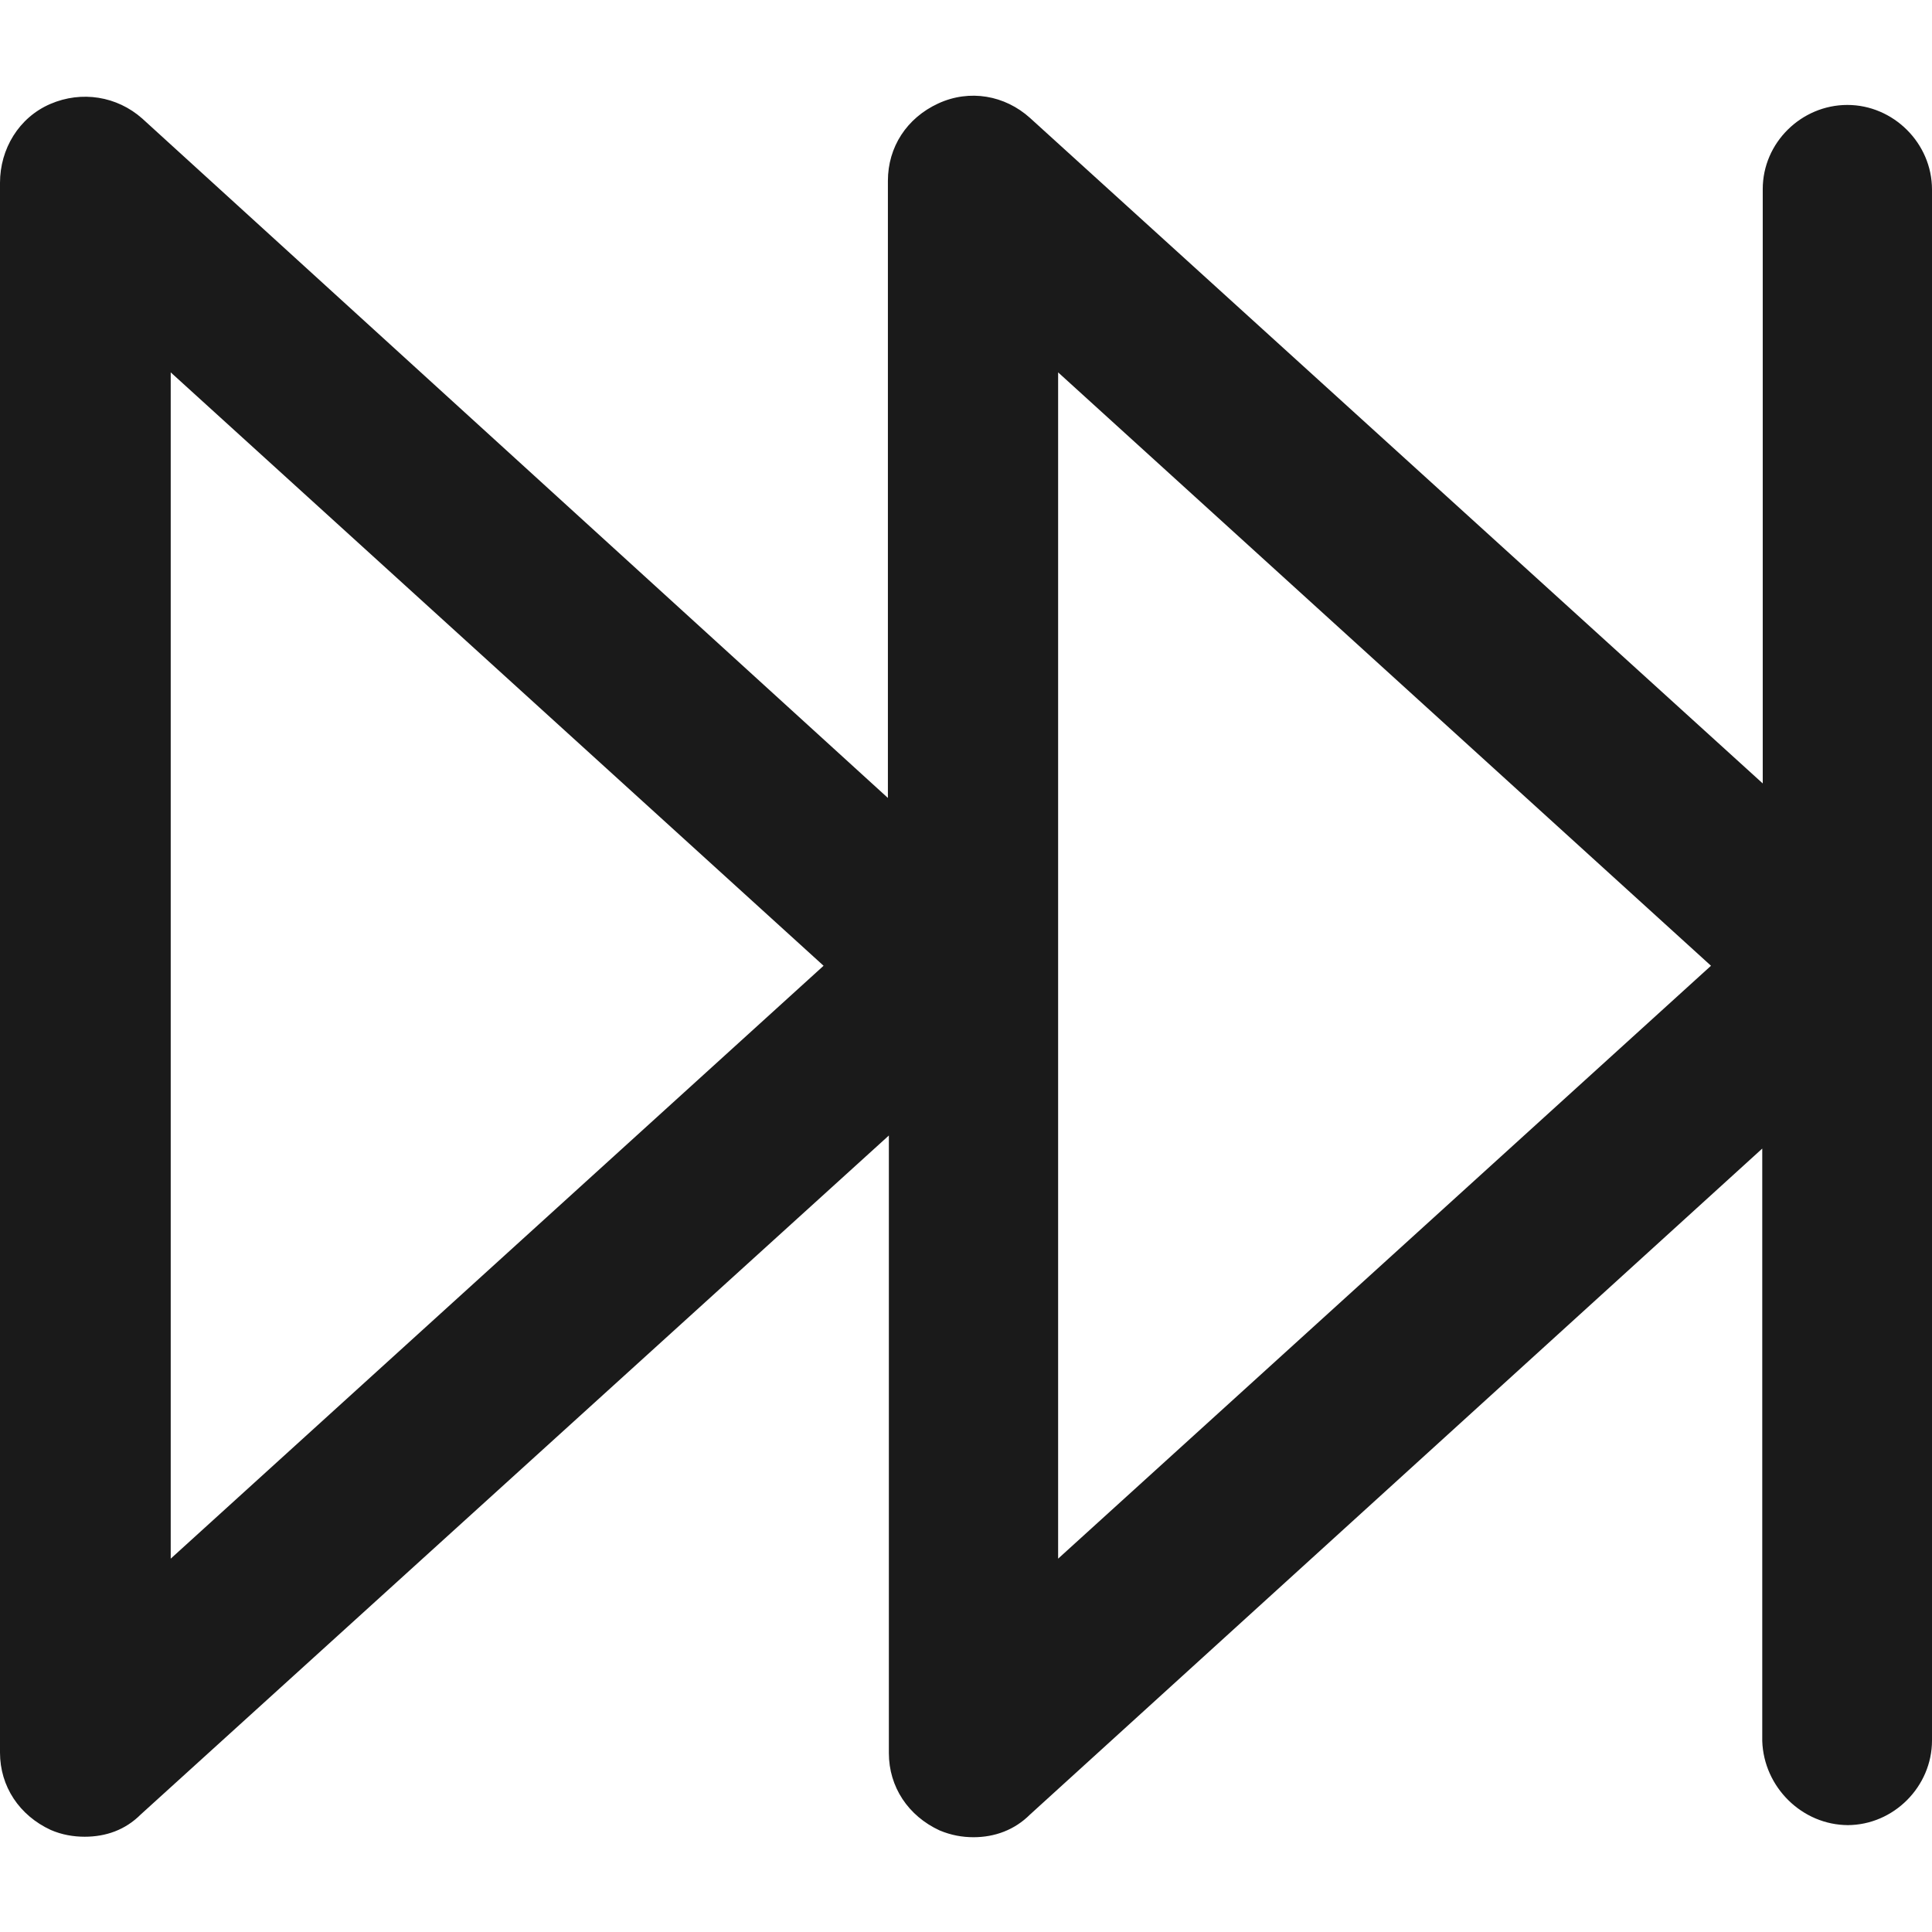
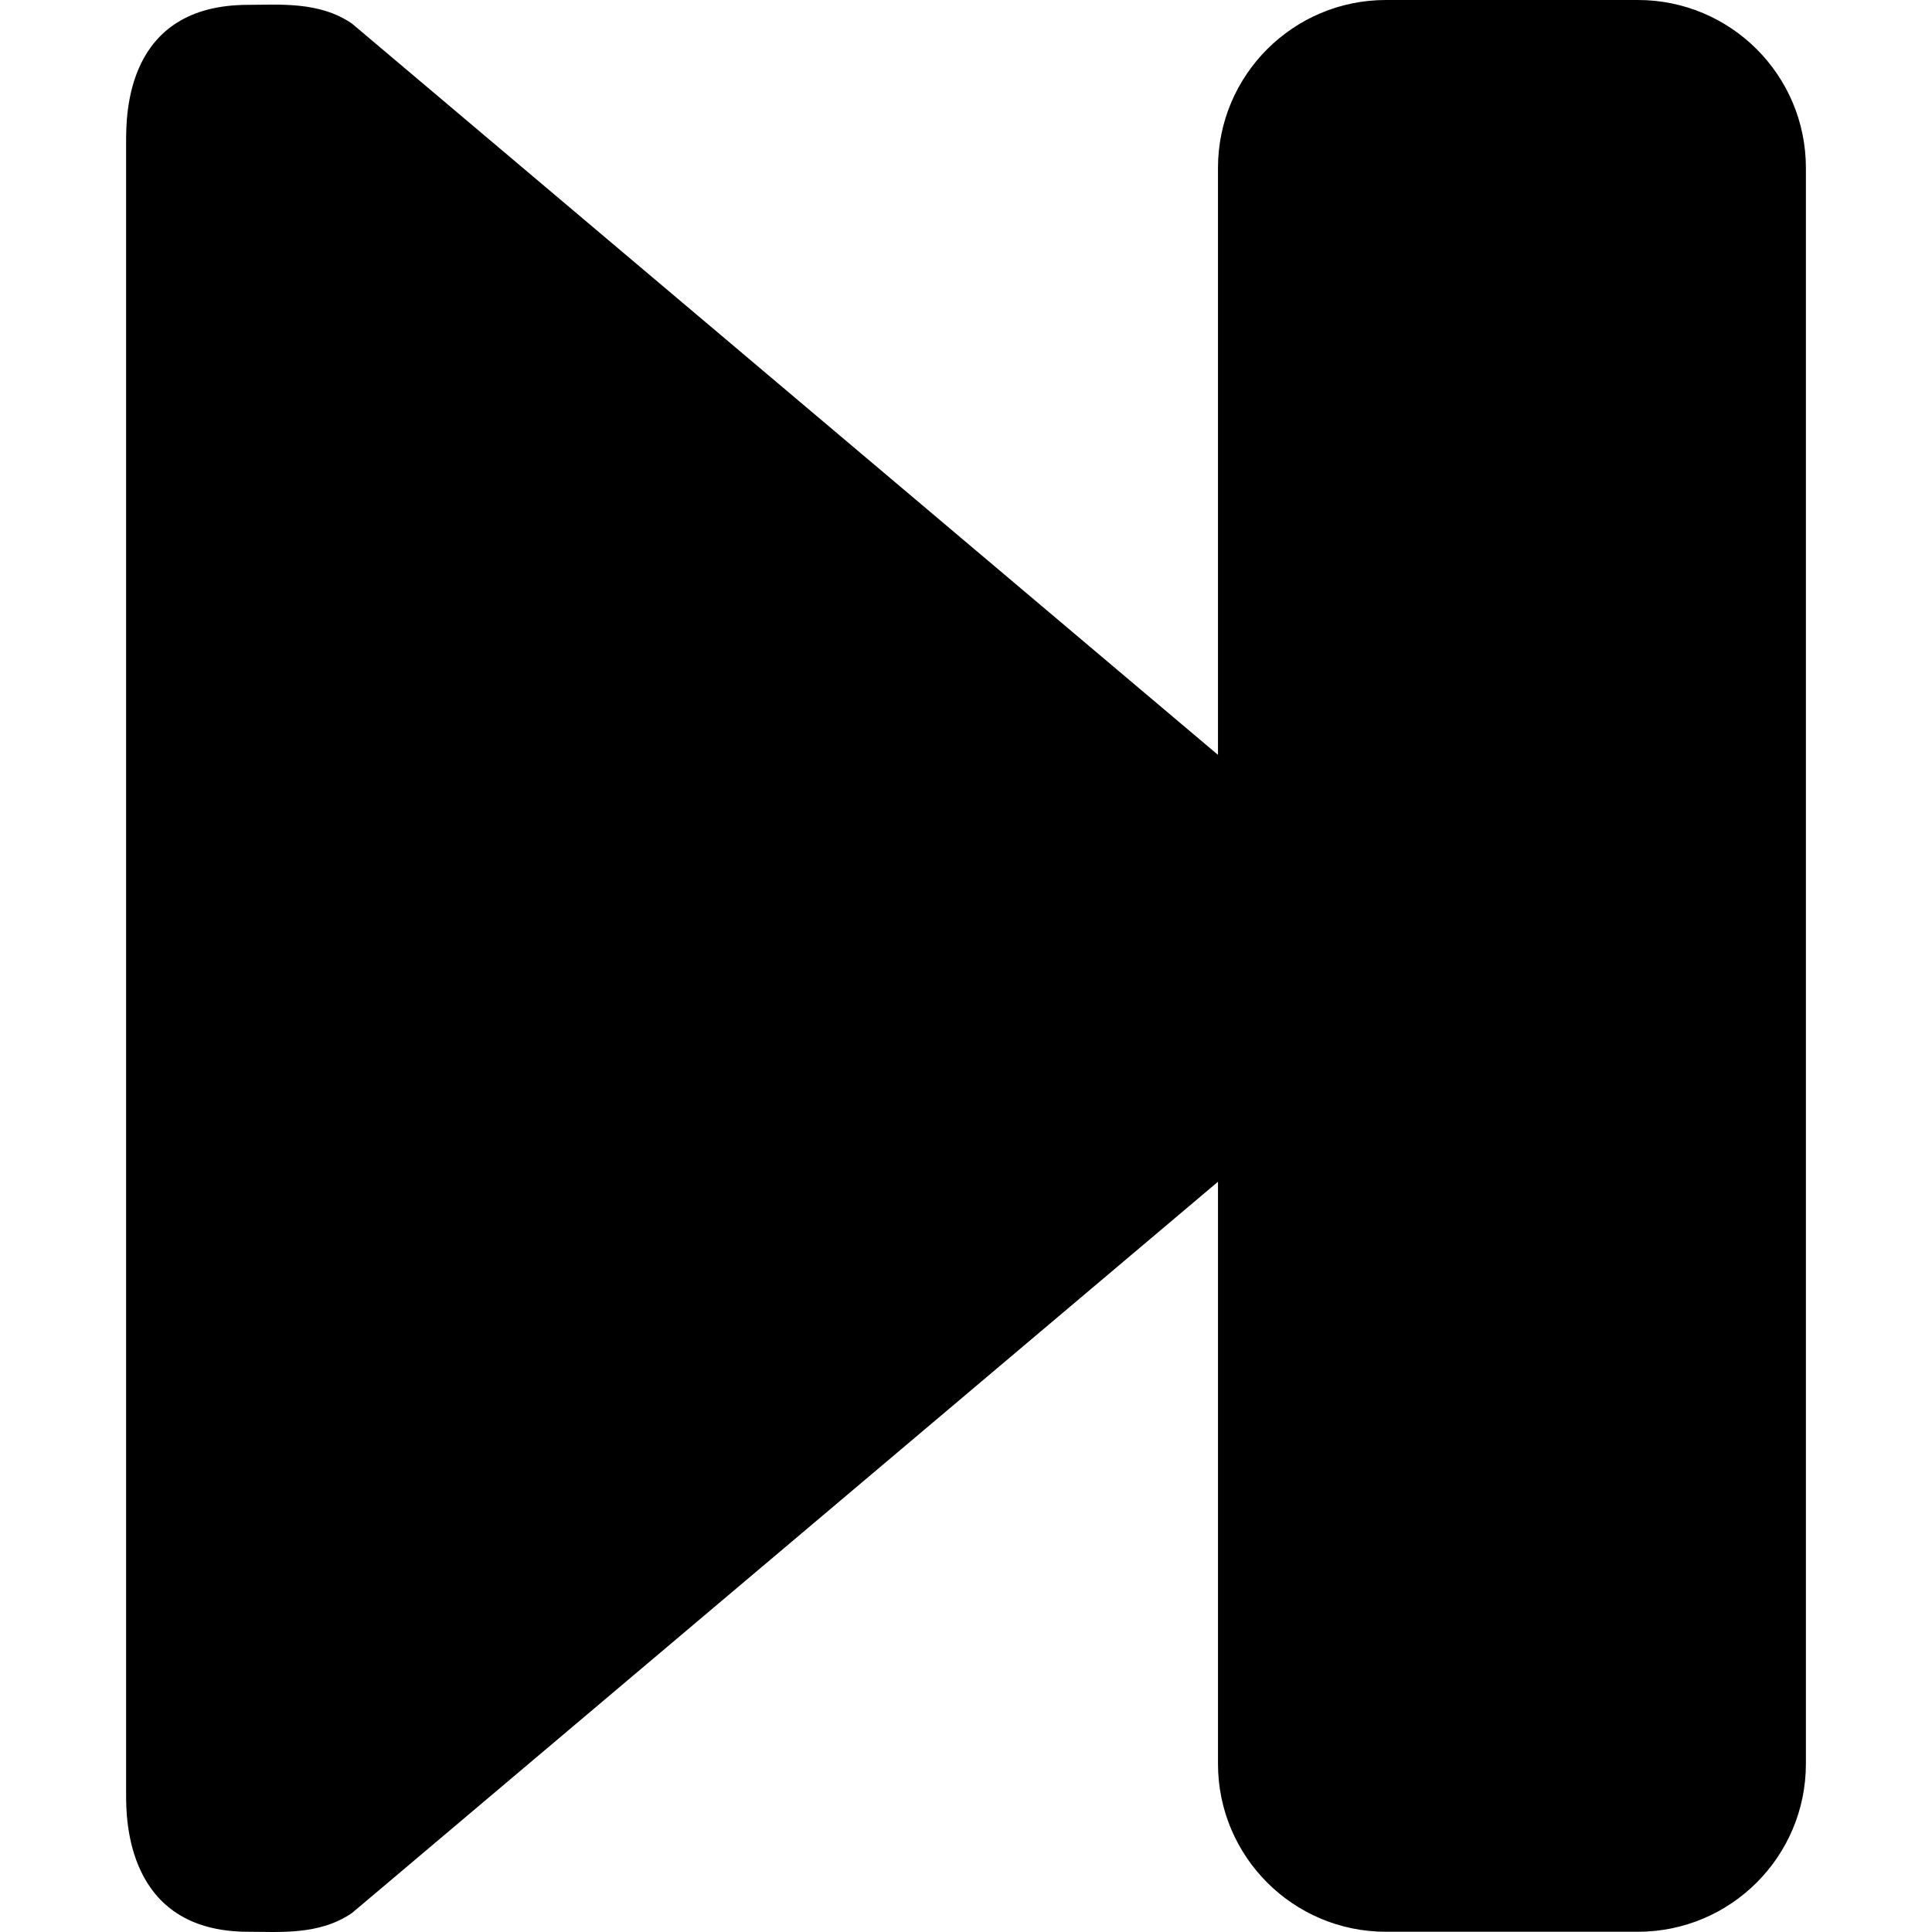
- <svg xmlns="http://www.w3.org/2000/svg" viewBox="0 0 399.5 399.5">
-   <path fill="#1a1a1a" d="M382 377.4c9.6 0 17.5-8 17.5-17.5V39.2c0-9.6-8-17.5-17.5-17.5s-17.5 7.8-17.5 17.4V162L213 24.4c-5.2-4.7-12.5-6-19-3s-10.4 9-10.4 16V165L29.4 24.5c-5.2-4.6-12.5-5.8-19-3S0 30.8 0 37.8v324.6c0 7 4 13 10.5 16 2.3 1 4.7 1.4 7 1.4 4.4 0 8.4-1.4 11.6-4.6l154.7-140.4v127.7c0 7 4 13 10.5 16 2.4 1 4.7 1.4 7 1.4 4.4 0 8.5-1.5 11.7-4.7l151.4-137.7V360c.3 9.5 8.2 17.4 17.8 17.4zm-346.7-55V77l135 122.7-135 122.6zm183.5 0V77l135 122.7-135 122.6z" />
+ <svg xmlns="http://www.w3.org/2000/svg" version="1.1" id="Capa_1" x="0px" y="0px" viewBox="0 0 205.857 205.857" style="enable-background:new 0 0 205.857 205.857;" xml:space="preserve">
+   <g id="Next_track">
+     <path style="fill-rule:evenodd;clip-rule:evenodd;" d="M174.522,0h-26.848c-9.885,0-17.897,8.013-17.897,17.899v62.533   L37.513,2.522c-3.483-2.406-7.807-2.005-11.072-2.005c-13.061,0-13.004,11.7-13.004,14.666v175.983   c0,2.507-0.057,14.666,13.004,14.666c3.265,0,7.589,0.401,11.072-2.005l92.265-77.91v62.016c0,9.885,8.012,17.898,17.897,17.898   h26.848c9.885,0,17.898-8.013,17.898-17.898V17.899C192.421,8.013,184.408,0,174.522,0z" />
+   </g>
+   <g>
+ </g>
+   <g>
+ </g>
+   <g>
+ </g>
+   <g>
+ </g>
+   <g>
+ </g>
+   <g>
+ </g>
+   <g>
+ </g>
+   <g>
+ </g>
+   <g>
+ </g>
+   <g>
+ </g>
+   <g>
+ </g>
+   <g>
+ </g>
+   <g>
+ </g>
+   <g>
+ </g>
+   <g>
+ </g>
</svg>
